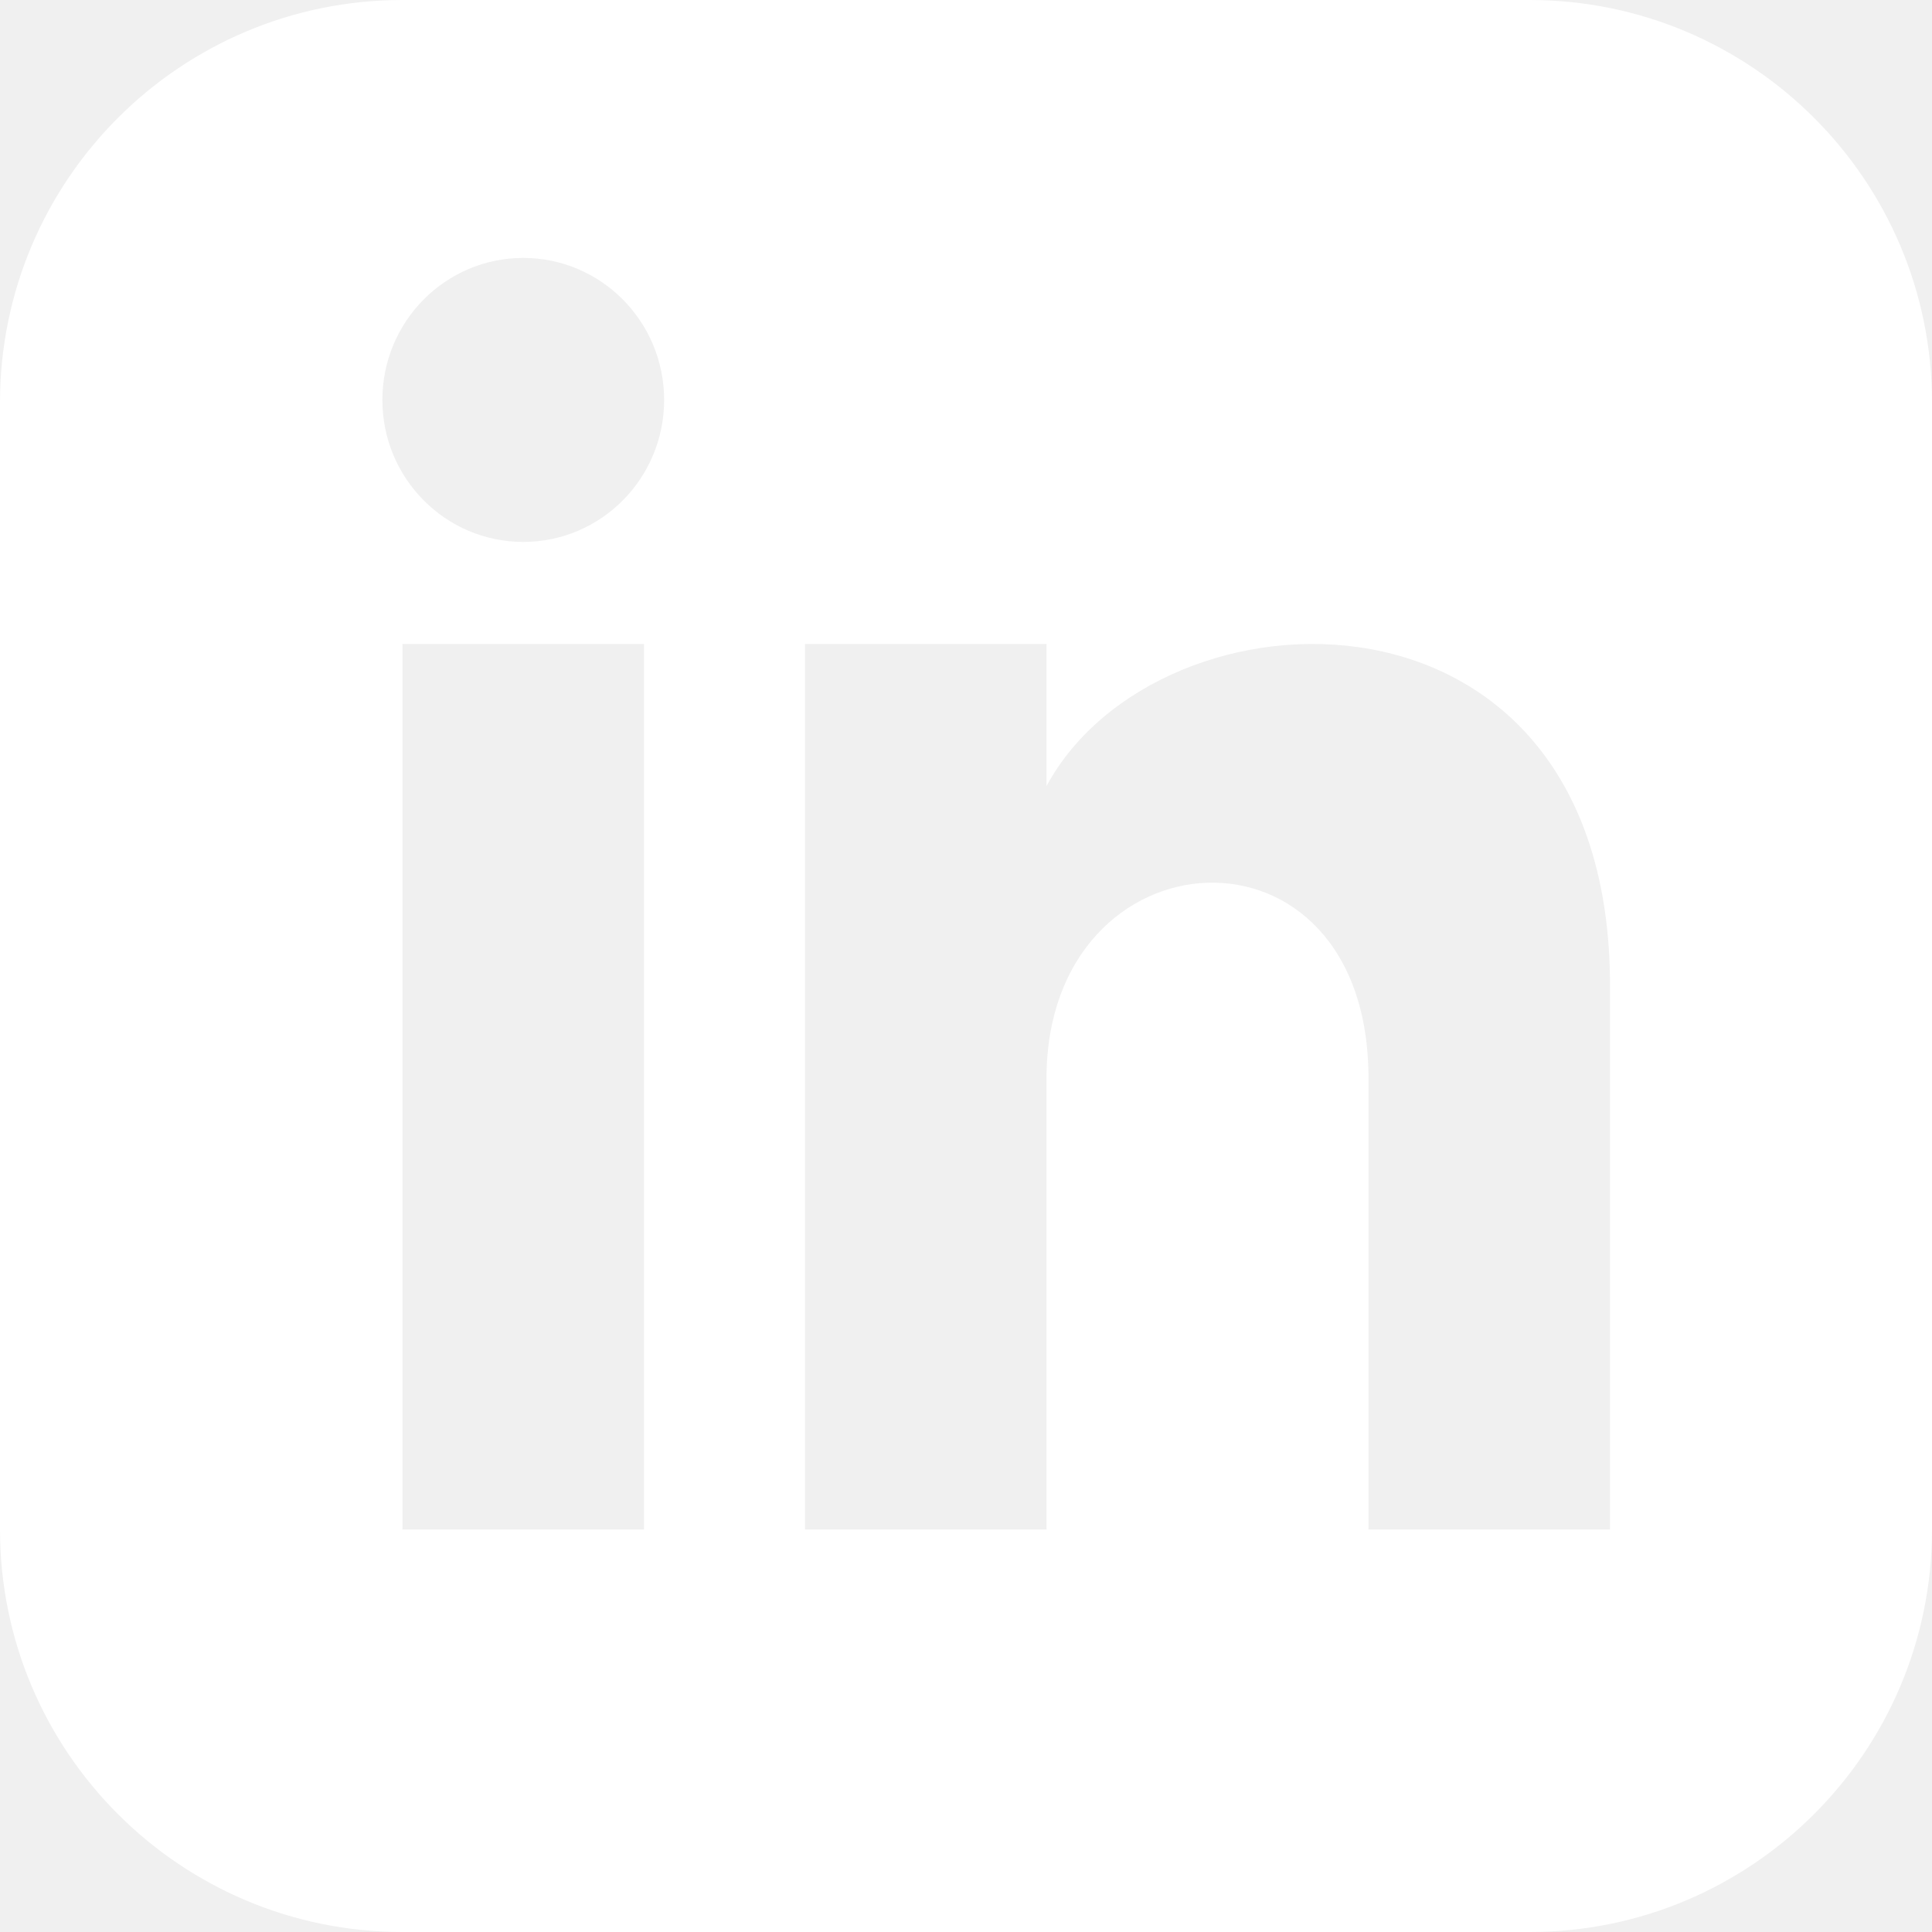
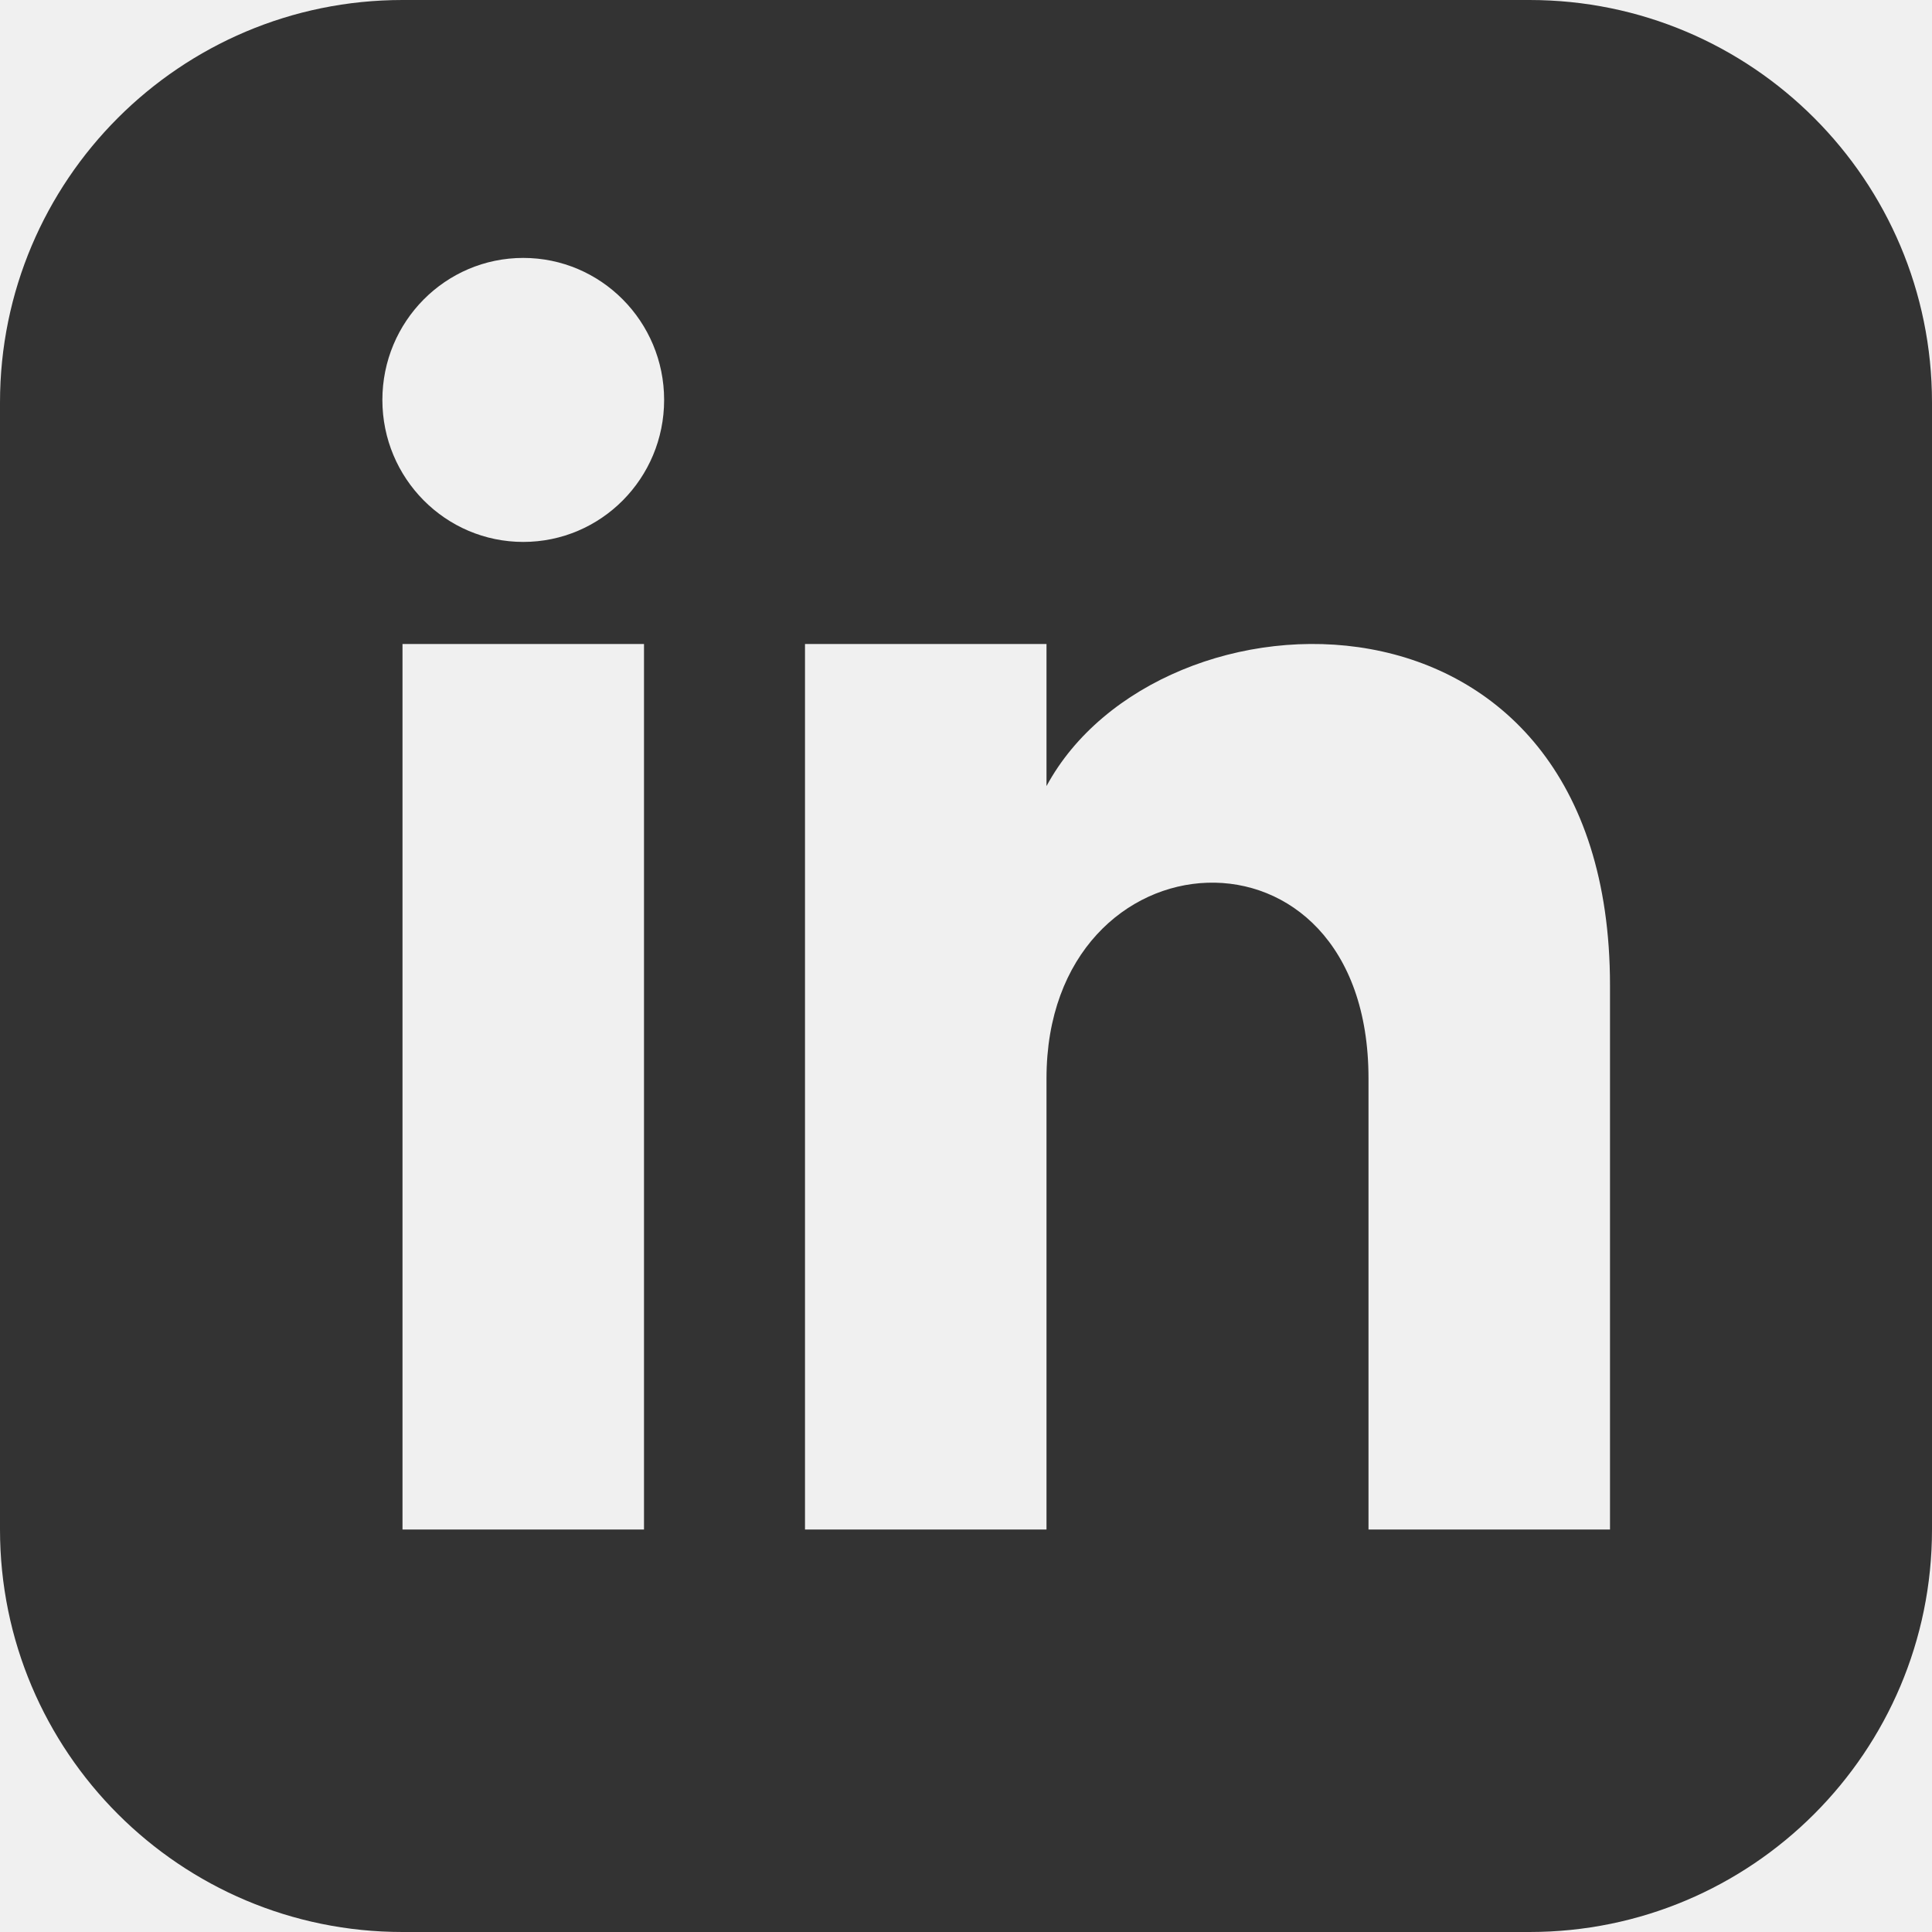
<svg xmlns="http://www.w3.org/2000/svg" width="24" height="24" viewBox="0 0 24 24" fill="none">
-   <path d="M19 0H5C2.239 0 0 2.239 0 5V19C0 21.761 2.239 24 5 24H19C21.762 24 24 21.761 24 19V5C24 2.239 21.762 0 19 0ZM8 19H5V8H8V19ZM6.5 6.732C5.534 6.732 4.75 5.942 4.75 4.968C4.75 3.994 5.534 3.204 6.5 3.204C7.466 3.204 8.25 3.994 8.25 4.968C8.25 5.942 7.467 6.732 6.5 6.732ZM20 19H17V13.396C17 10.028 13 10.283 13 13.396V19H10V8H13V9.765C14.396 7.179 20 6.988 20 12.241V19Z" fill="white" />
+   <path d="M19 0H5C2.239 0 0 2.239 0 5V19C0 21.761 2.239 24 5 24H19C21.762 24 24 21.761 24 19V5C24 2.239 21.762 0 19 0ZM8 19H5V8H8V19ZM6.5 6.732C5.534 6.732 4.75 5.942 4.75 4.968C4.75 3.994 5.534 3.204 6.5 3.204C7.466 3.204 8.25 3.994 8.25 4.968C8.25 5.942 7.467 6.732 6.5 6.732ZM20 19H17V13.396C17 10.028 13 10.283 13 13.396V19H10V8H13V9.765C14.396 7.179 20 6.988 20 12.241V19Z" fill="#333333" />
</svg>
